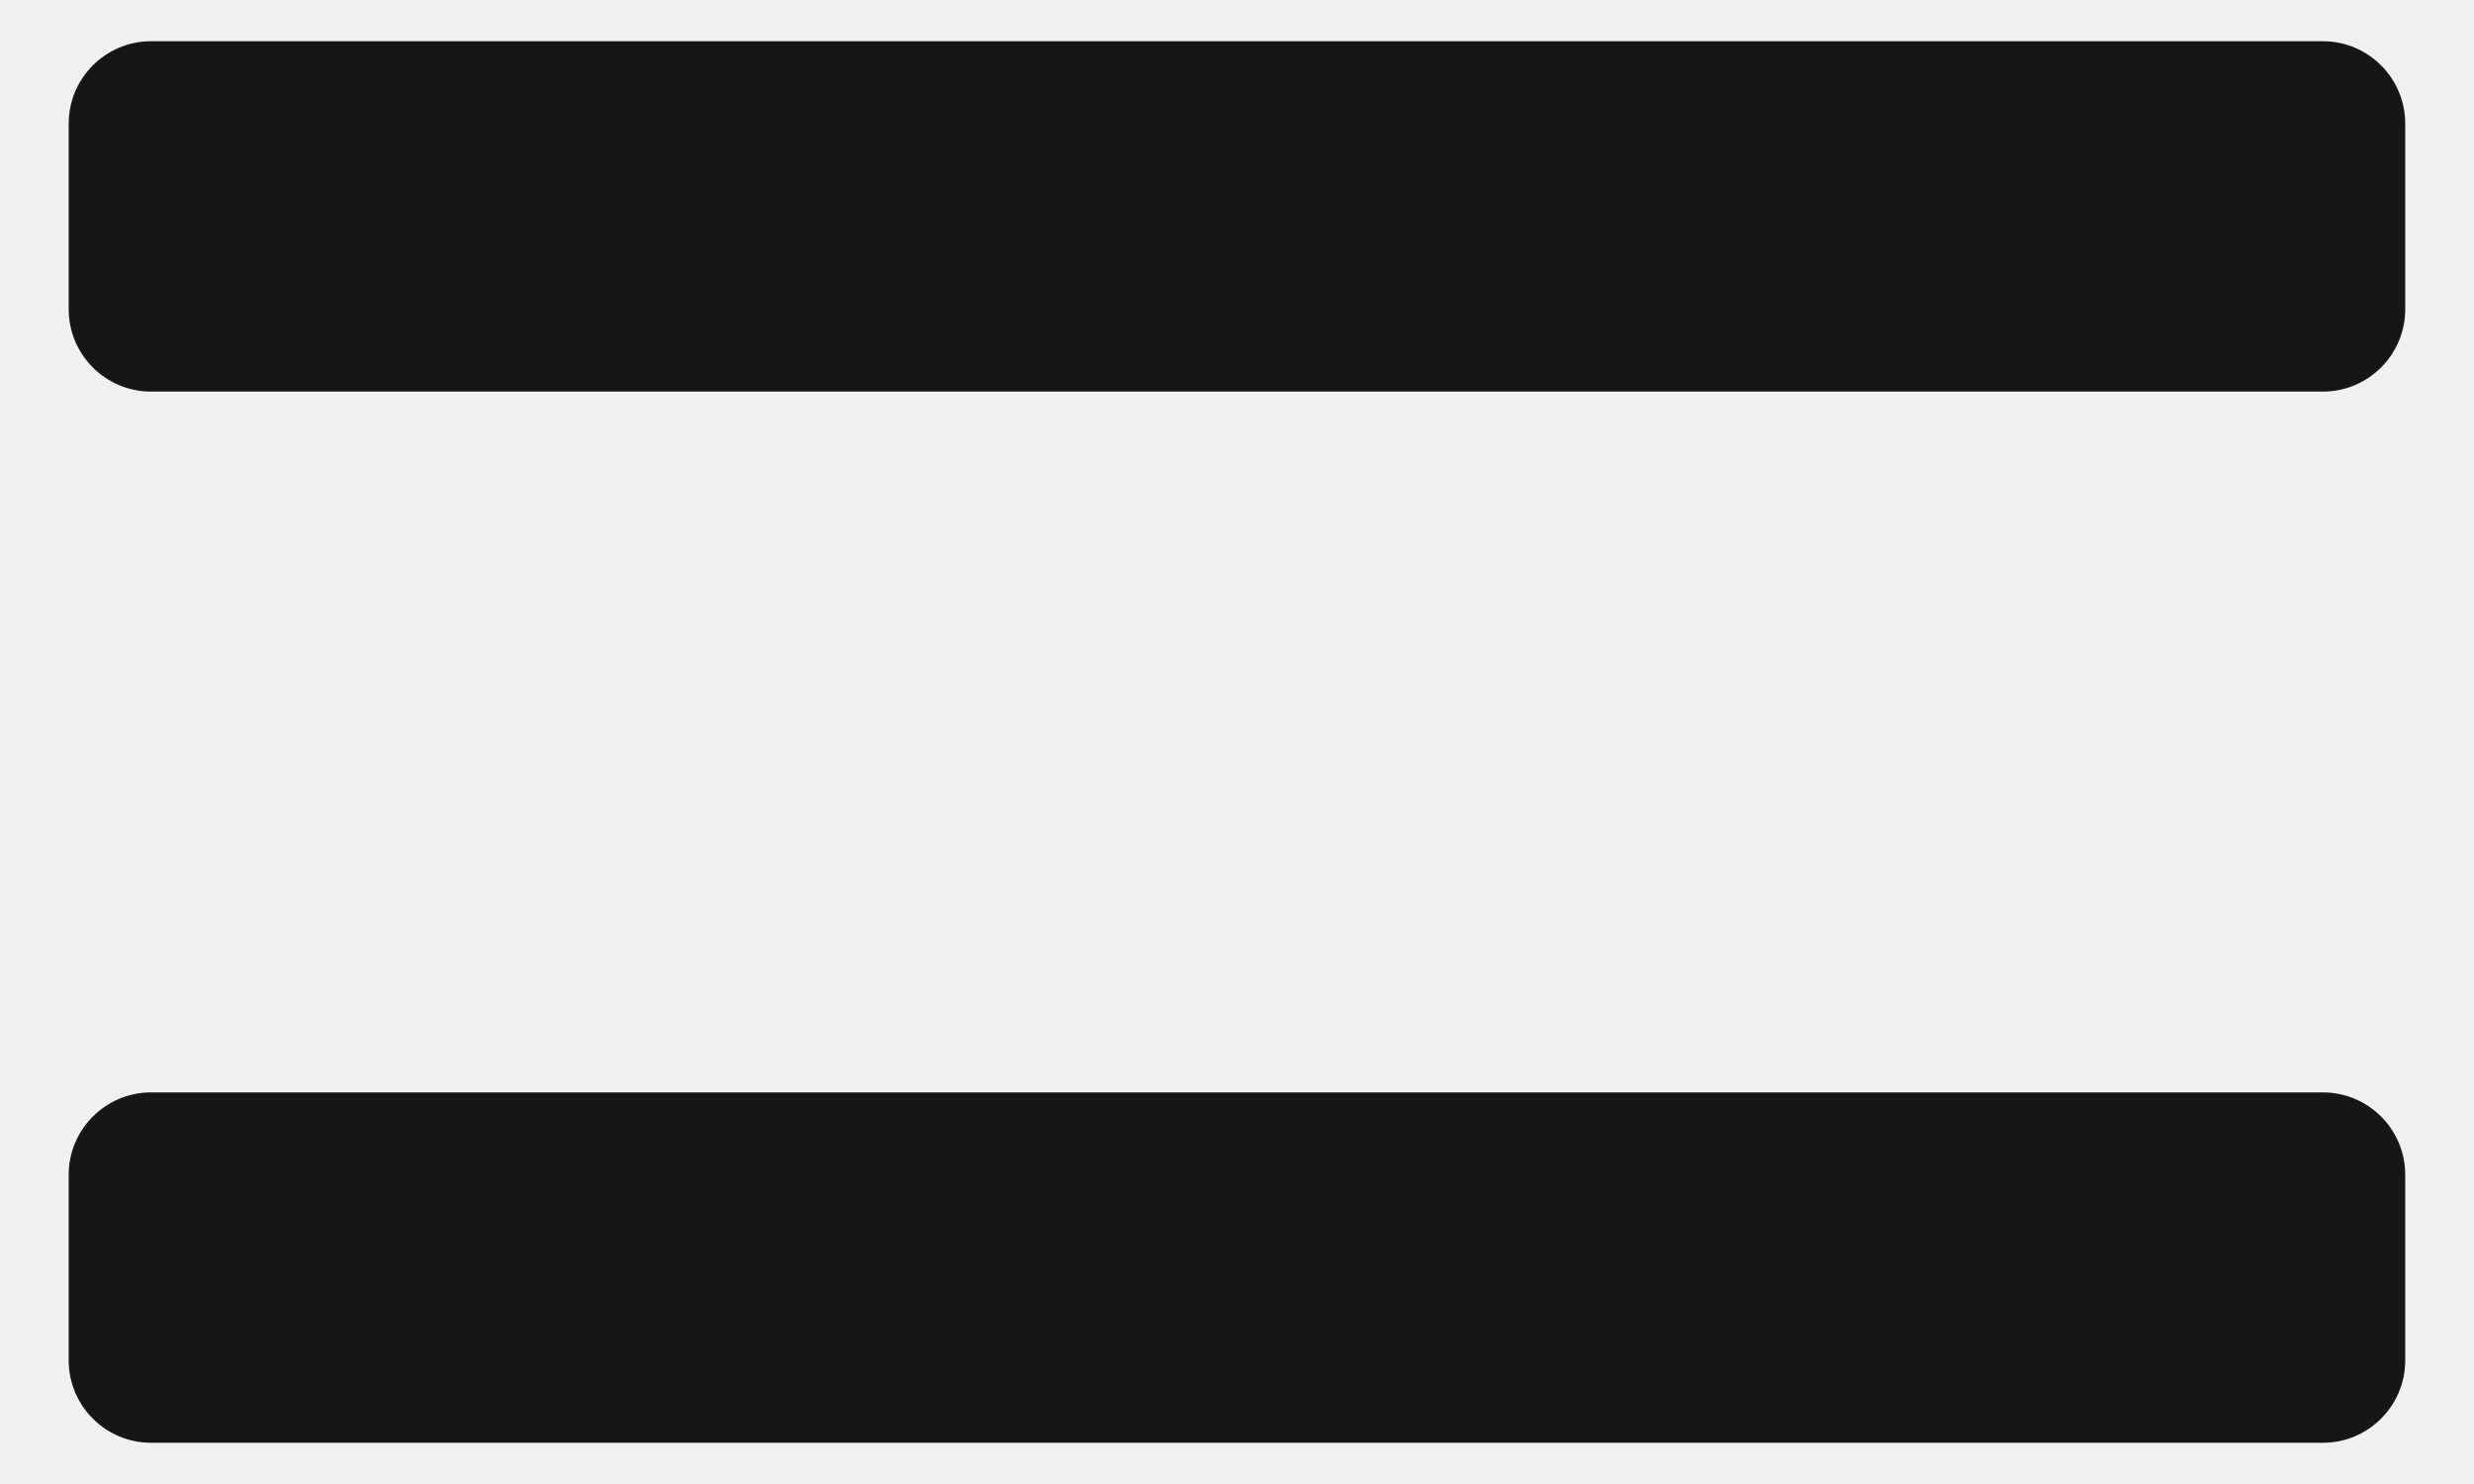
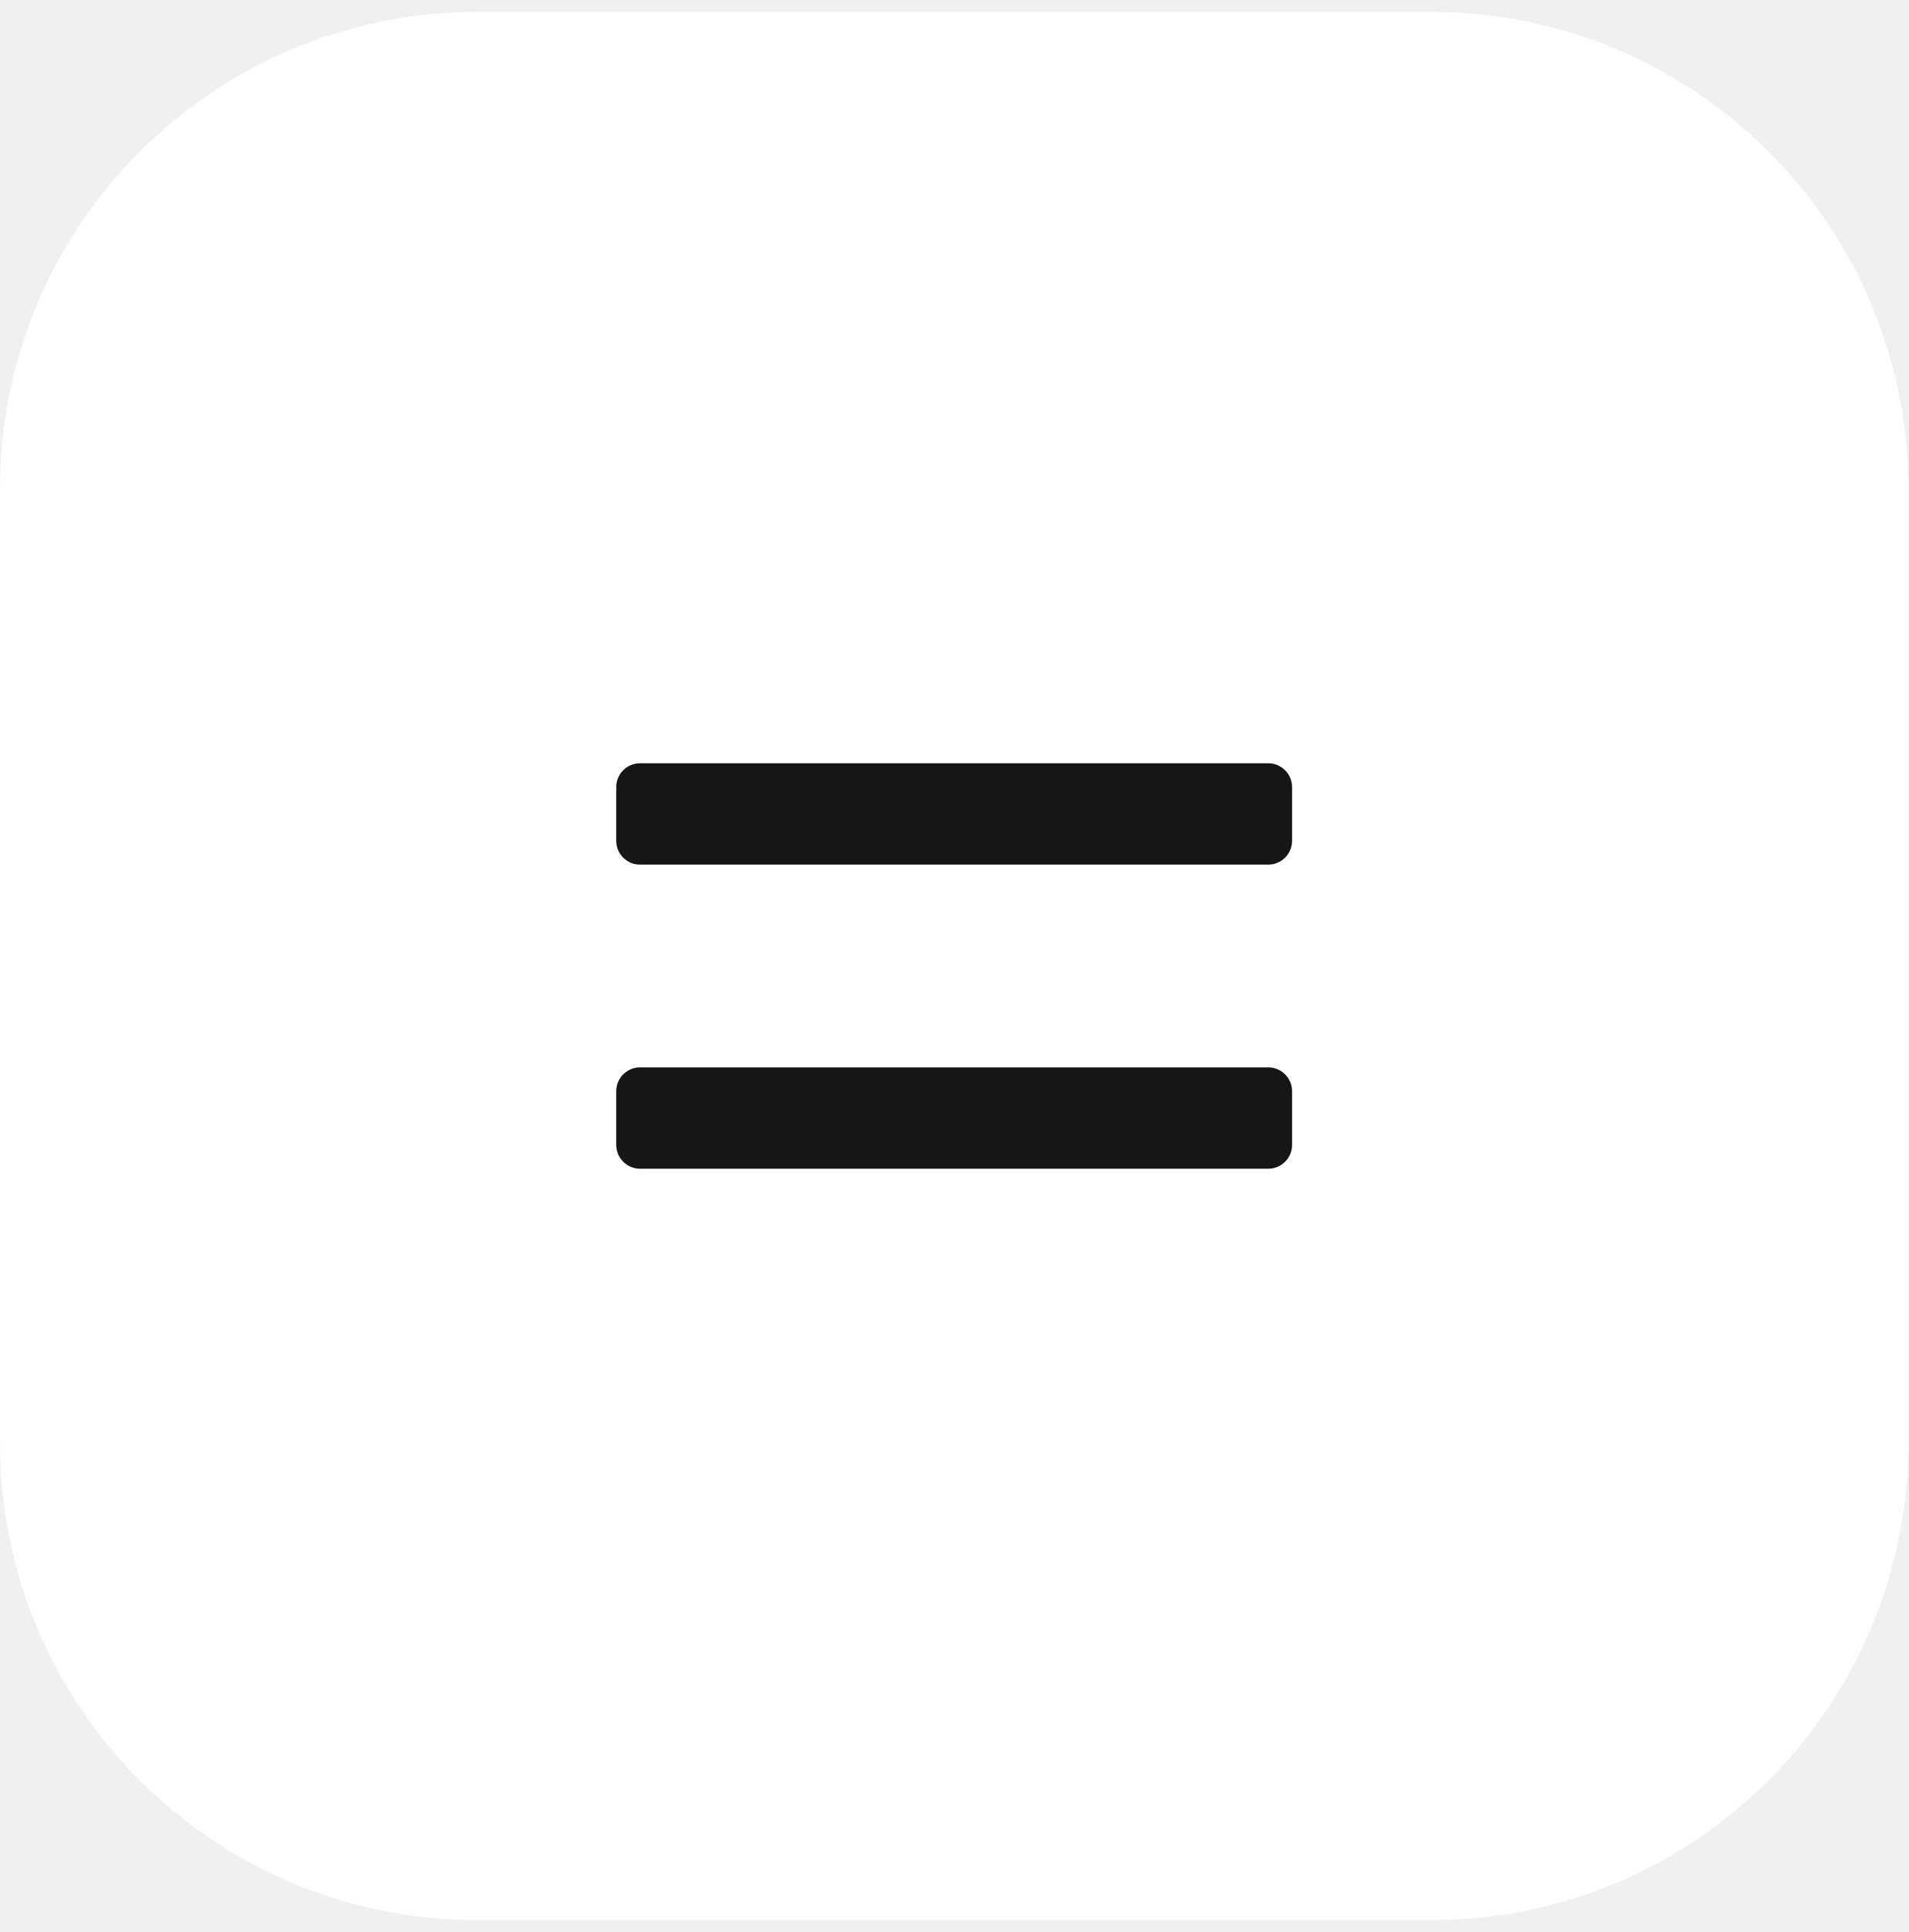
- <svg xmlns="http://www.w3.org/2000/svg" width="30" height="18" viewBox="0 0 30 18" fill="none">
-   <rect x="0.833" y="13.25" width="28.333" height="4.25" rx="1" fill="#161616" />
-   <rect x="0.833" y="0.5" width="28.333" height="4.25" rx="1" fill="#161616" />
+ <svg xmlns="http://www.w3.org/2000/svg" width="80" height="81" viewBox="0 0 80 81" fill="none">
+   <rect y="0.5" width="80" height="80" rx="20" fill="white" />
+   <rect x="25.833" y="44.75" width="28.333" height="4.25" rx="1" fill="#161616" />
+   <rect x="25.833" y="32" width="28.333" height="4.25" rx="1" fill="#161616" />
</svg>
